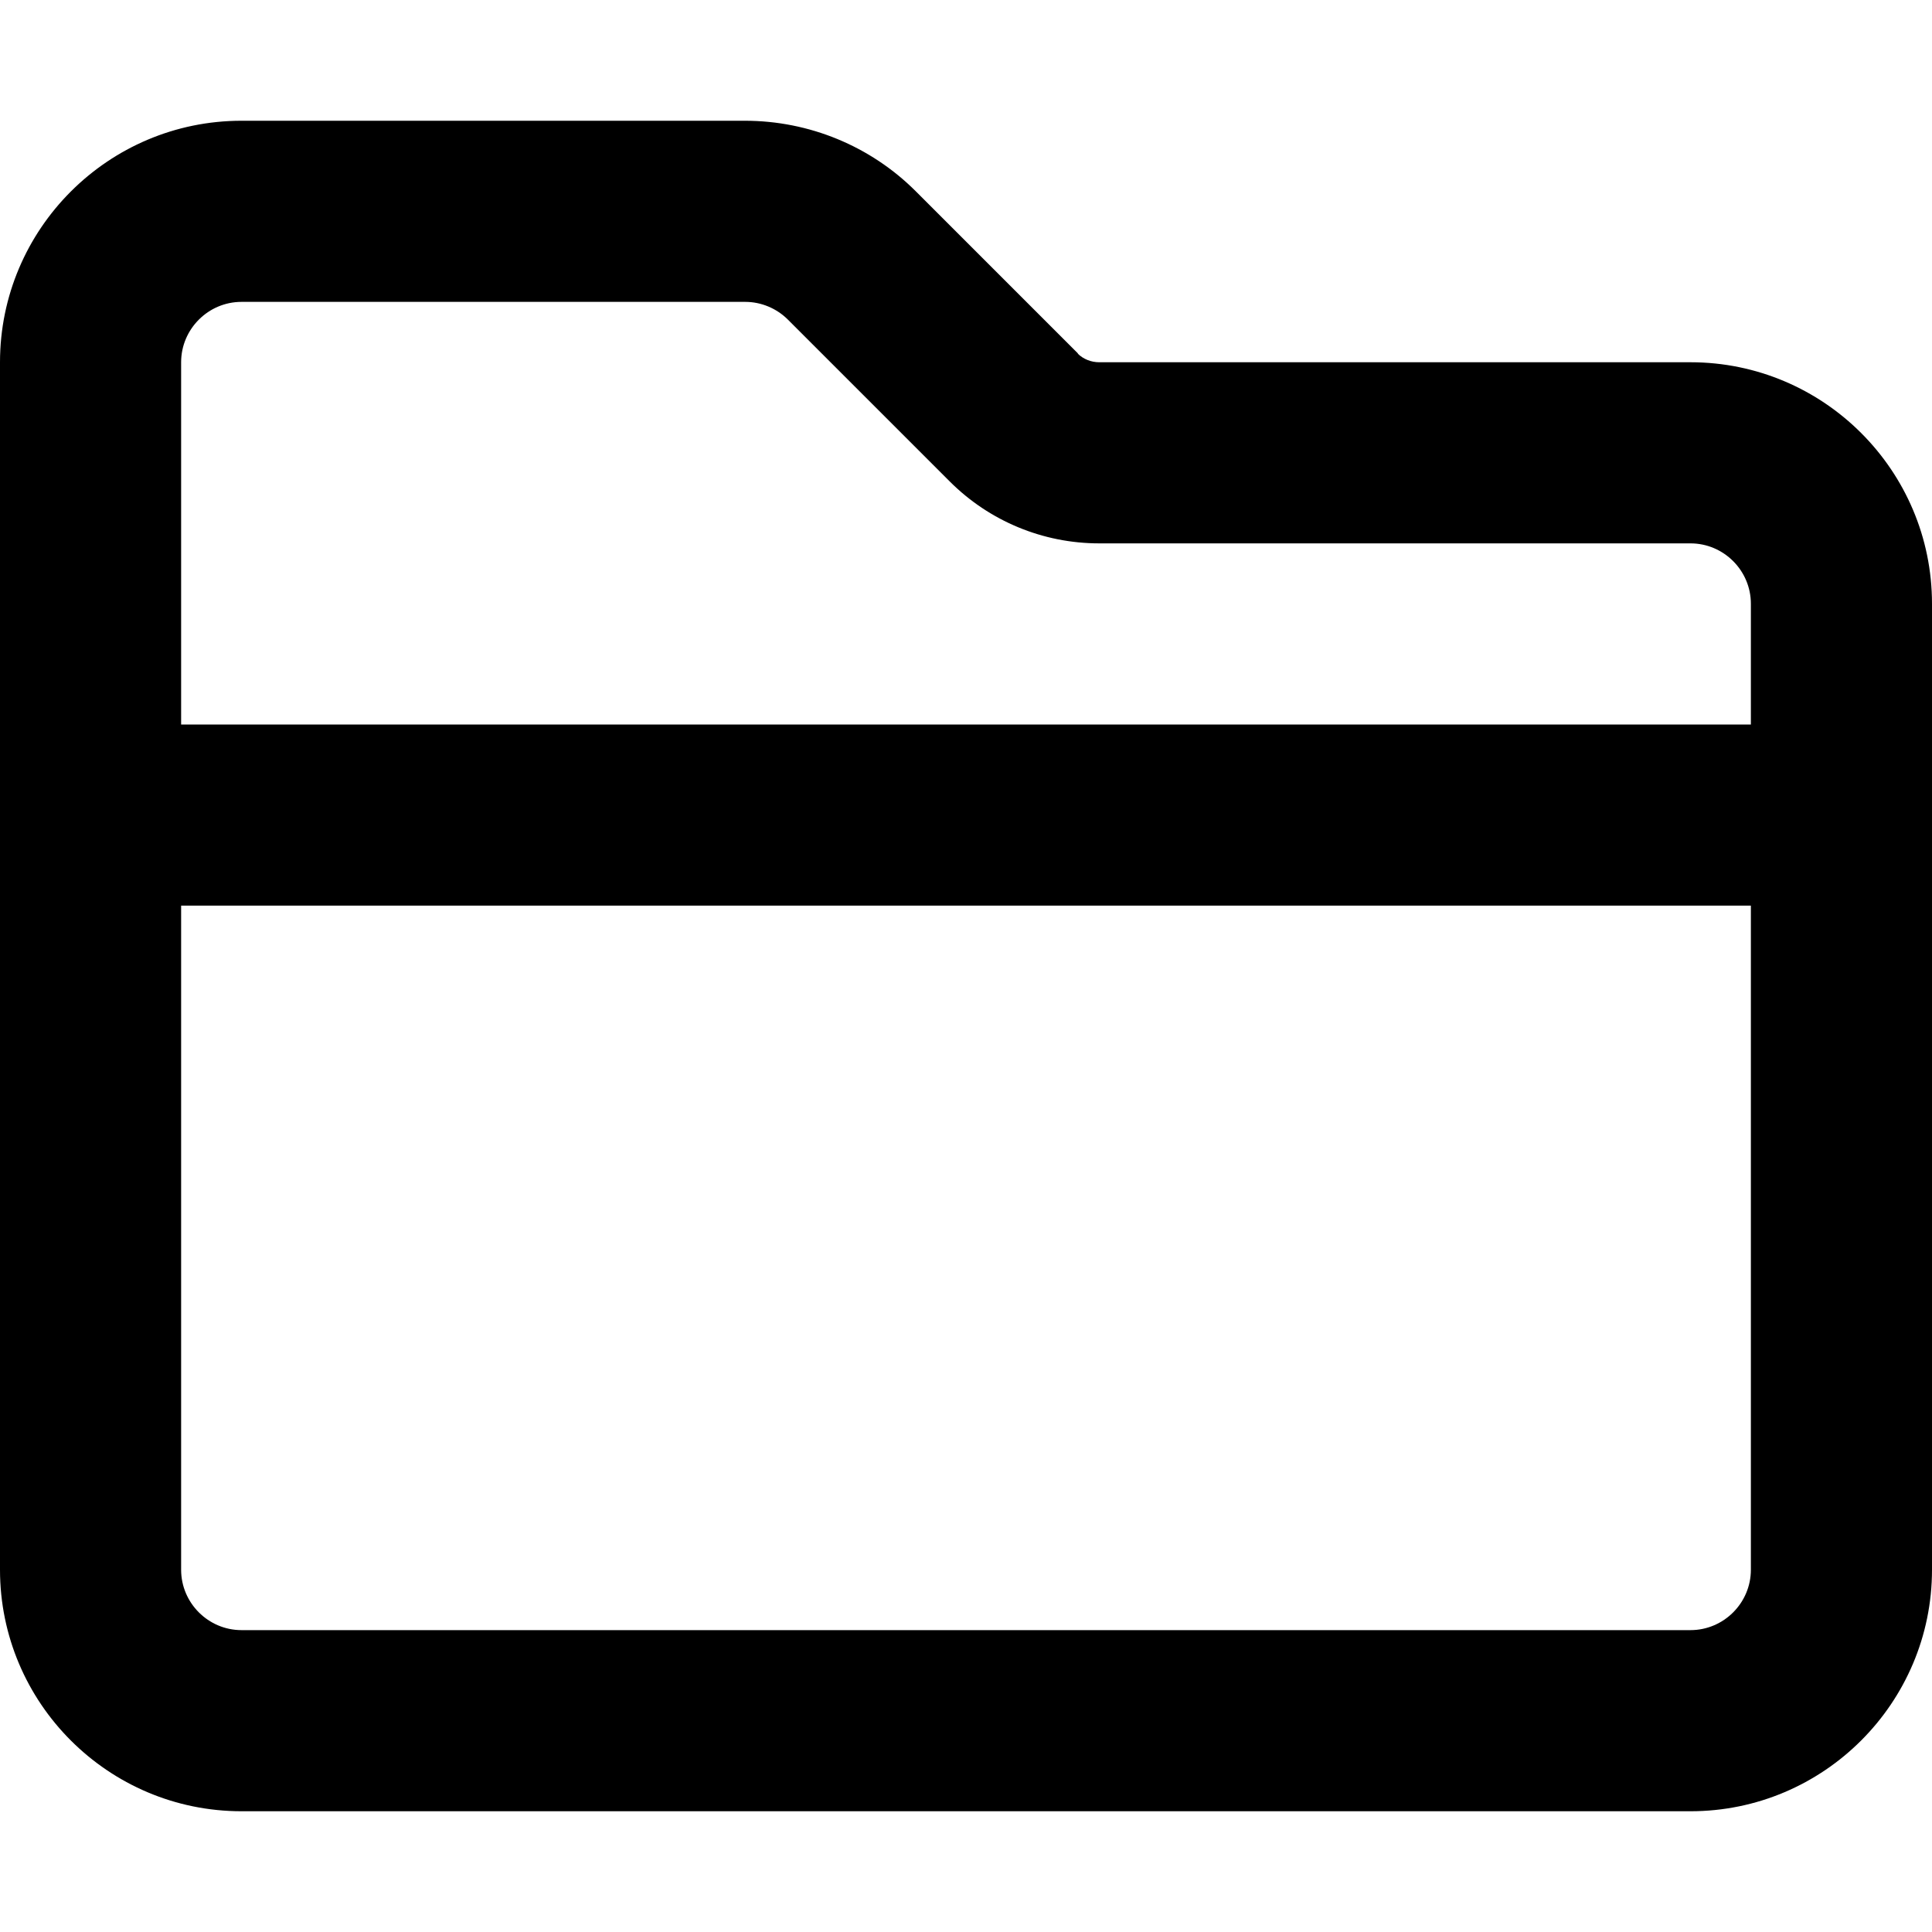
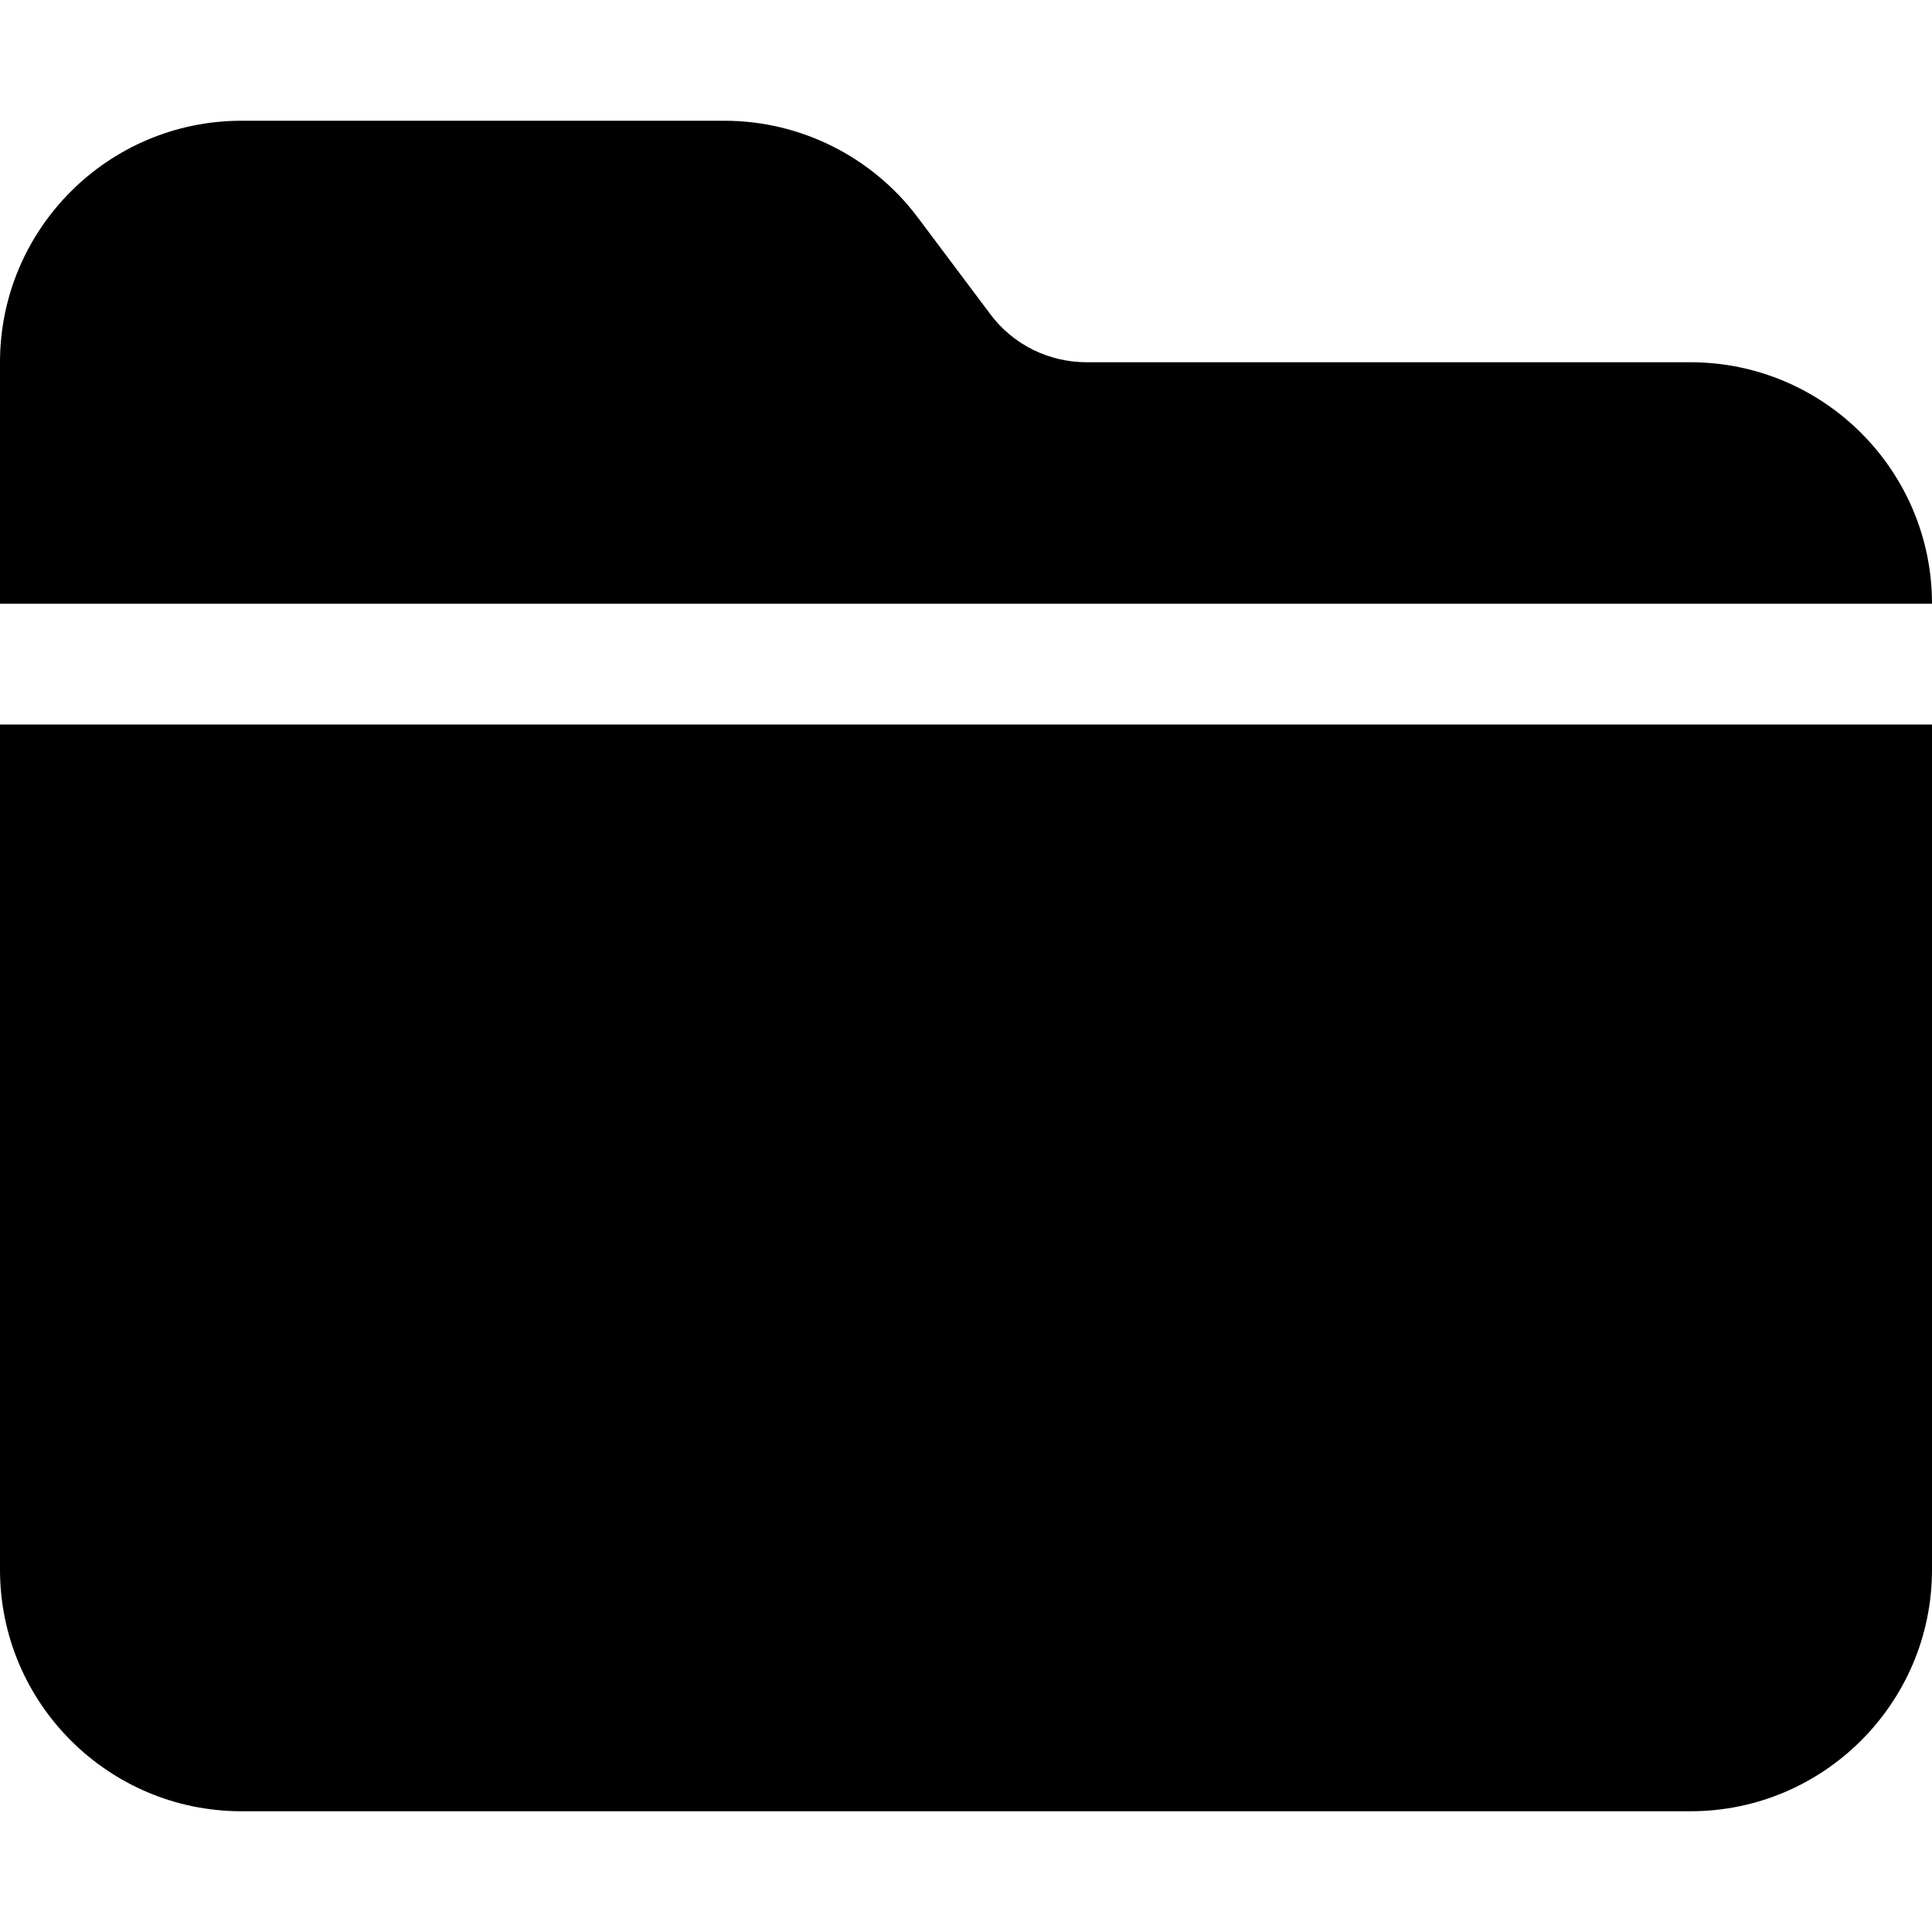
<svg xmlns="http://www.w3.org/2000/svg" viewBox="0 0 512 512">
-   <path d="M251.7 127.6l0 0c10.5 10.5 24.7 16.4 39.6 16.4H448c8.8 0 16 7.2 16 16v32H48V96c0-8.8 7.2-16 16-16H197.5c4.2 0 8.3 1.7 11.3 4.7l33.9-33.9L208.8 84.7l42.9 42.9zM48 240H464V416c0 8.8-7.2 16-16 16H64c-8.8 0-16-7.2-16-16V240zM285.7 93.7L242.7 50.7c-12-12-28.3-18.7-45.3-18.7H64C28.7 32 0 60.7 0 96V416c0 35.3 28.7 64 64 64H448c35.3 0 64-28.7 64-64V160c0-35.3-28.7-64-64-64H291.3c-2.1 0-4.2-.8-5.7-2.3z" />
+   <path d="M448 480H64c-35.3 0-64-28.7-64-64V192H512V416c0 35.3-28.7 64-64 64zm64-320H0V96C0 60.7 28.7 32 64 32H192c20.1 0 39.1 9.5 51.2 25.6l19.2 25.6c6 8.1 15.5 12.8 25.6 12.8H448c35.3 0 64 28.7 64 64z" />
</svg>
